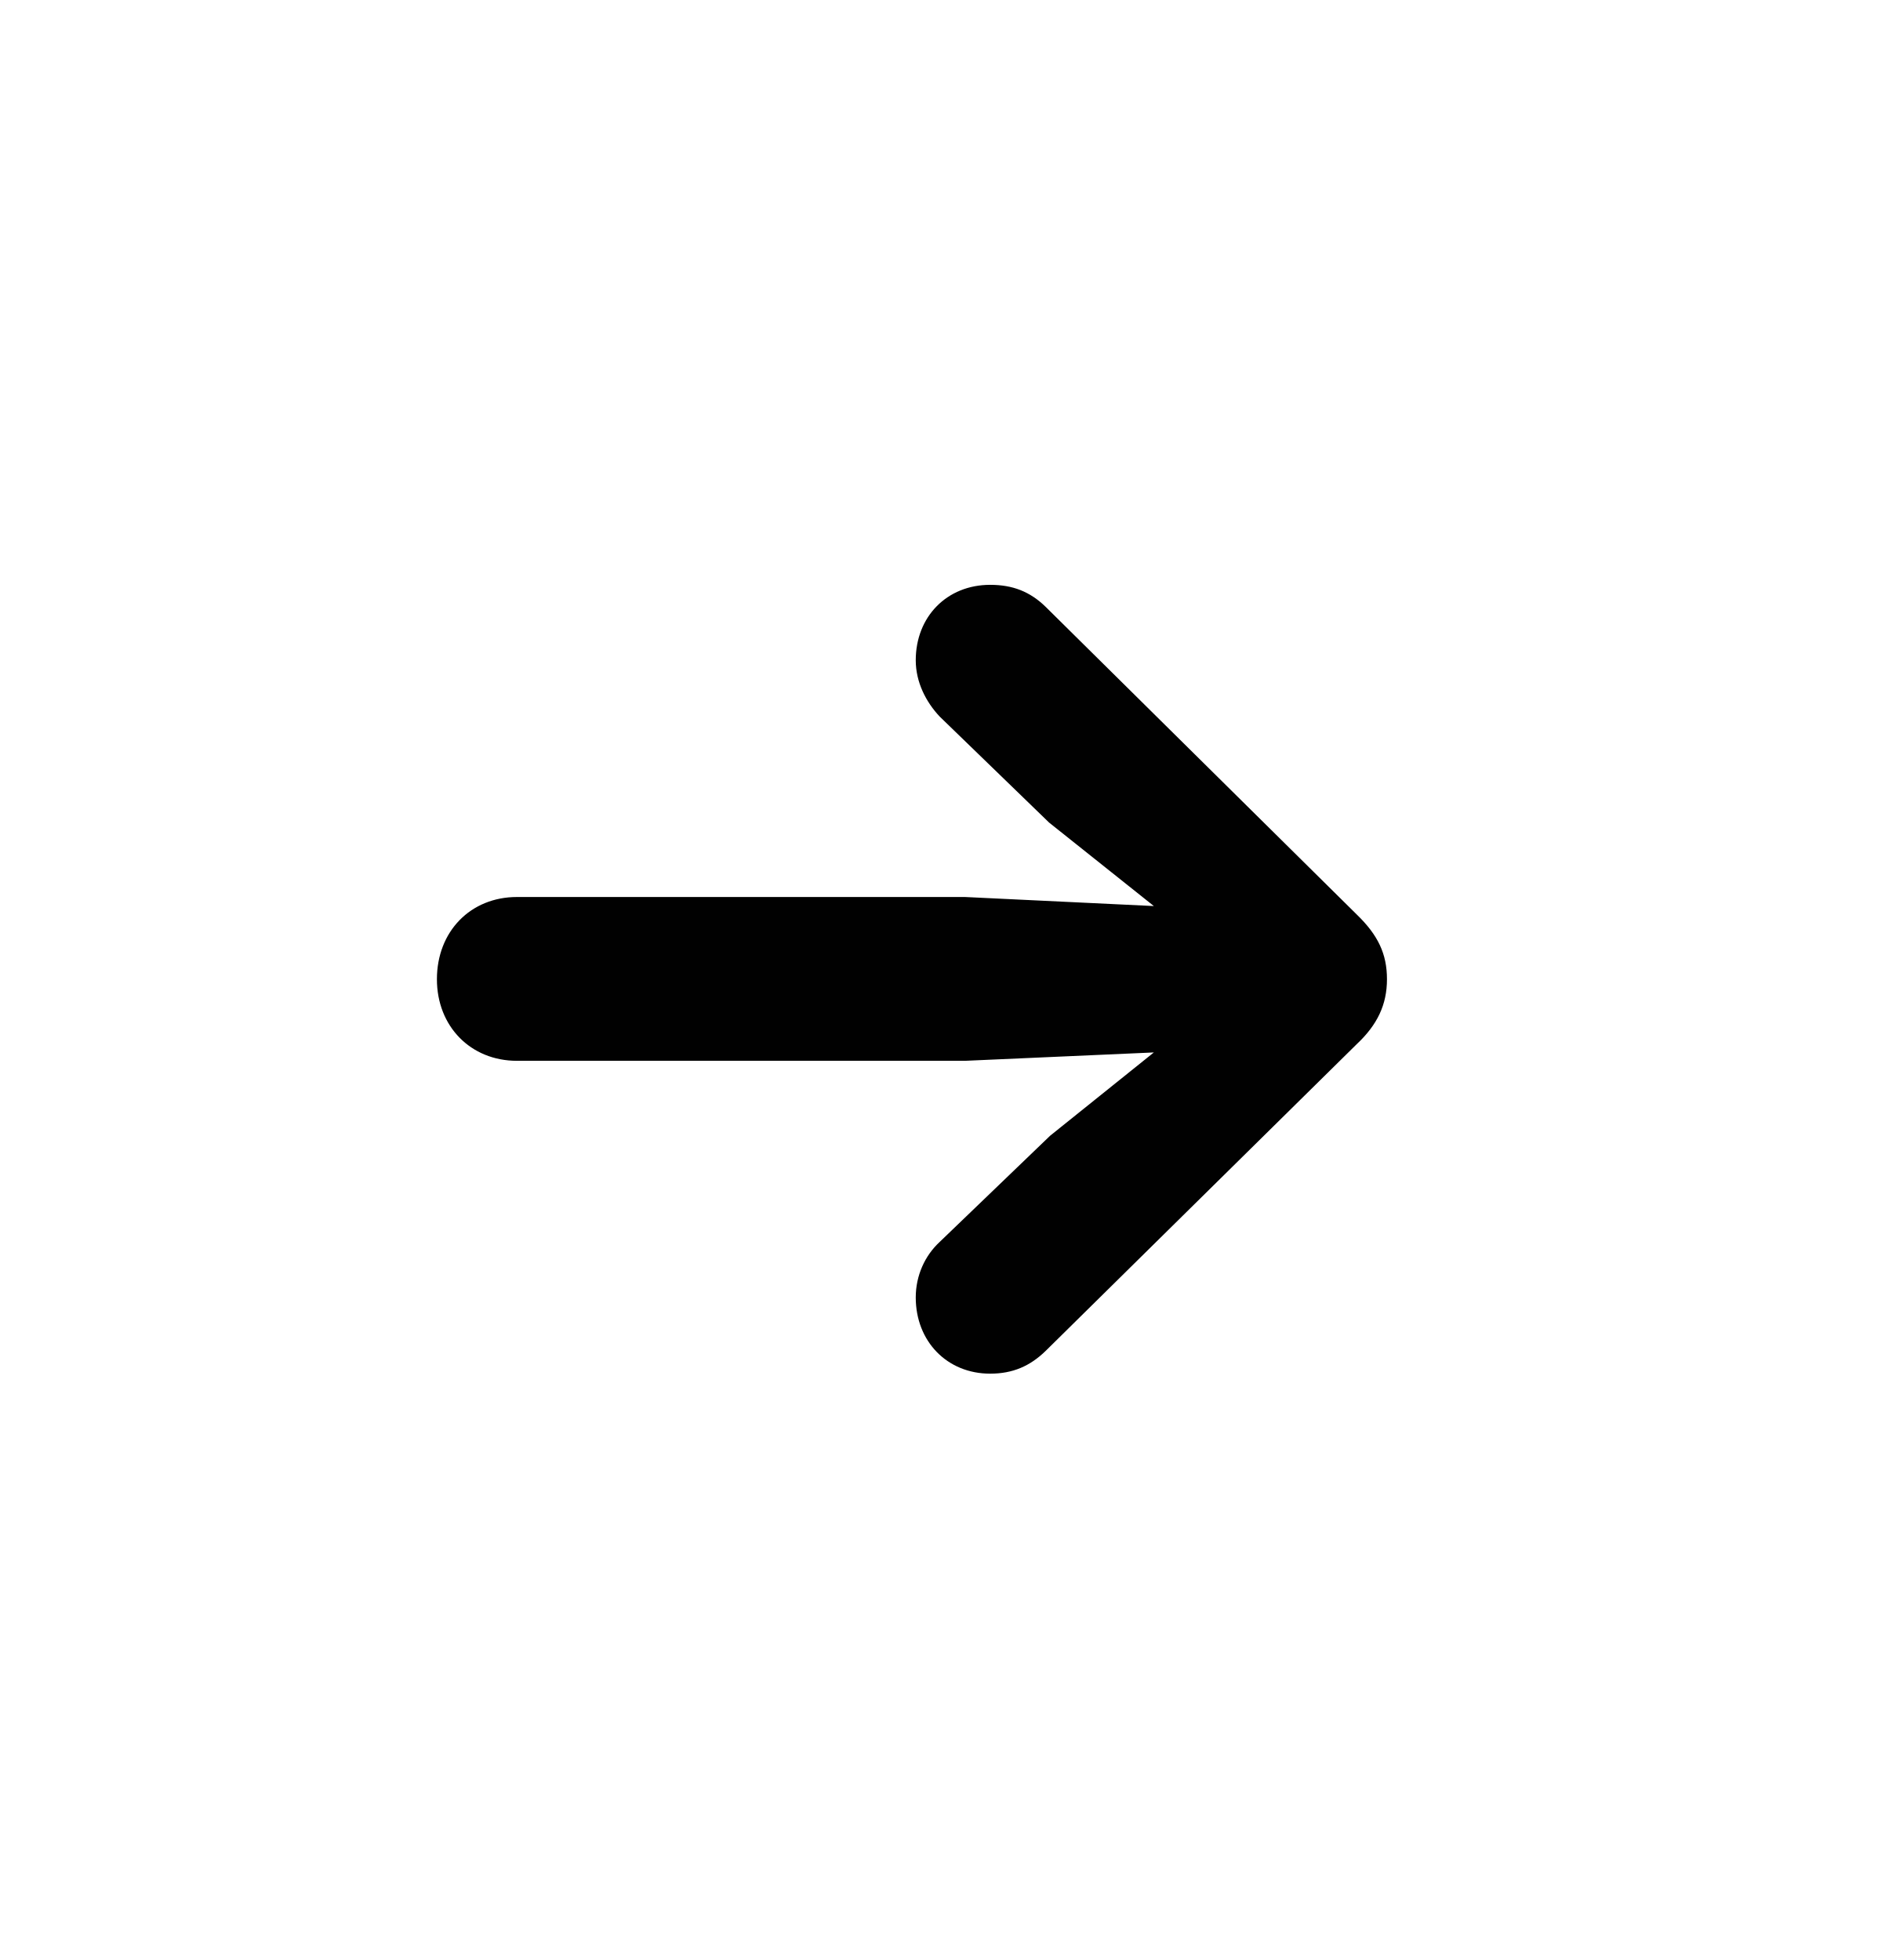
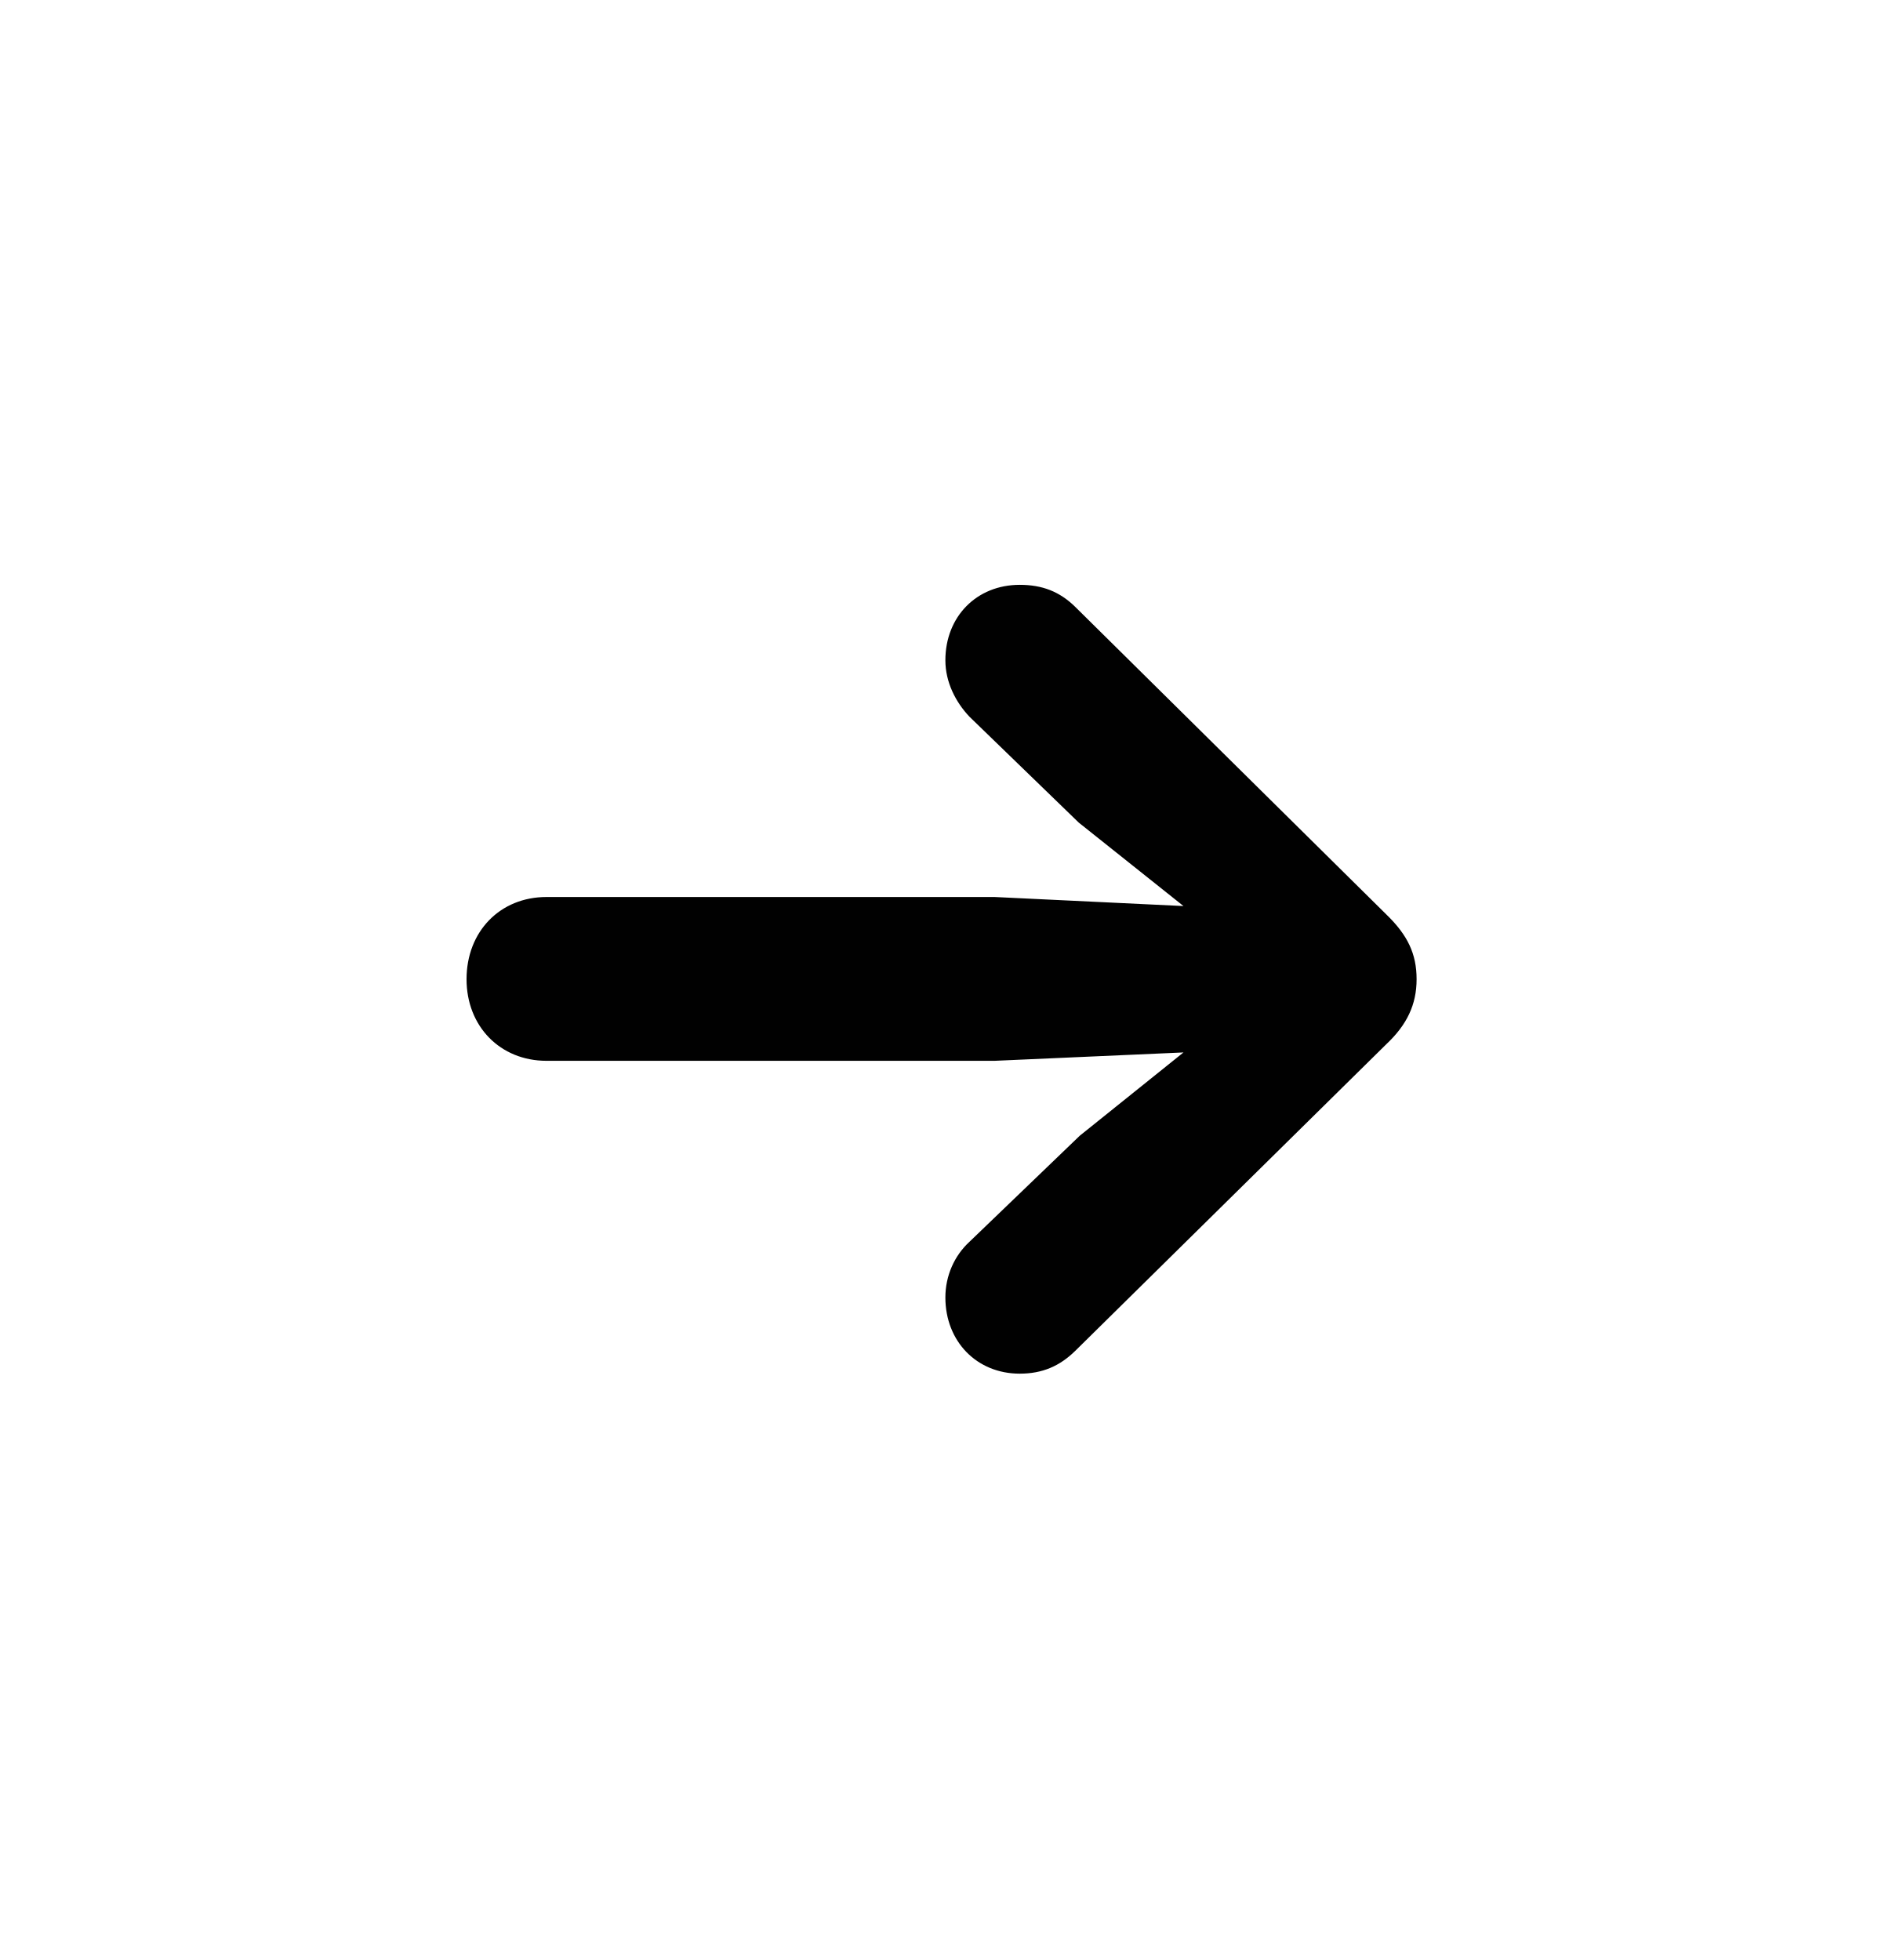
<svg xmlns="http://www.w3.org/2000/svg" width="25" height="26" viewBox="0 0 25 26" fill="none">
-   <path d="M18.396 12.99C18.396 13.327 18.268 13.595 17.995 13.851L13.869 17.92C13.662 18.122 13.432 18.222 13.133 18.222C12.561 18.222 12.146 17.793 12.146 17.211C12.146 16.92 12.268 16.655 12.464 16.474L13.928 15.066L15.304 13.961L12.798 14.072H6.857C6.241 14.072 5.795 13.614 5.795 12.99C5.795 12.356 6.241 11.899 6.857 11.899H12.798L15.304 12.019L13.915 10.912L12.464 9.506C12.282 9.313 12.146 9.049 12.146 8.759C12.146 8.179 12.561 7.758 13.133 7.758C13.432 7.758 13.662 7.848 13.869 8.05L17.995 12.131C18.277 12.404 18.396 12.653 18.396 12.99Z" fill="#010101" />
+   <path d="M18.789 12.99C18.789 13.327 18.66 13.595 18.388 13.851L14.261 17.92C14.055 18.122 13.825 18.222 13.525 18.222C12.954 18.222 12.539 17.793 12.539 17.211C12.539 16.92 12.661 16.655 12.857 16.474L14.321 15.066L15.697 13.961L13.191 14.072H7.249C6.633 14.072 6.188 13.614 6.188 12.99C6.188 12.356 6.633 11.899 7.249 11.899H13.191L15.697 12.019L14.308 10.912L12.857 9.506C12.675 9.313 12.539 9.049 12.539 8.759C12.539 8.179 12.954 7.758 13.525 7.758C13.825 7.758 14.055 7.848 14.261 8.05L18.388 12.131C18.67 12.404 18.789 12.653 18.789 12.99Z" fill="#010101" />
</svg>
